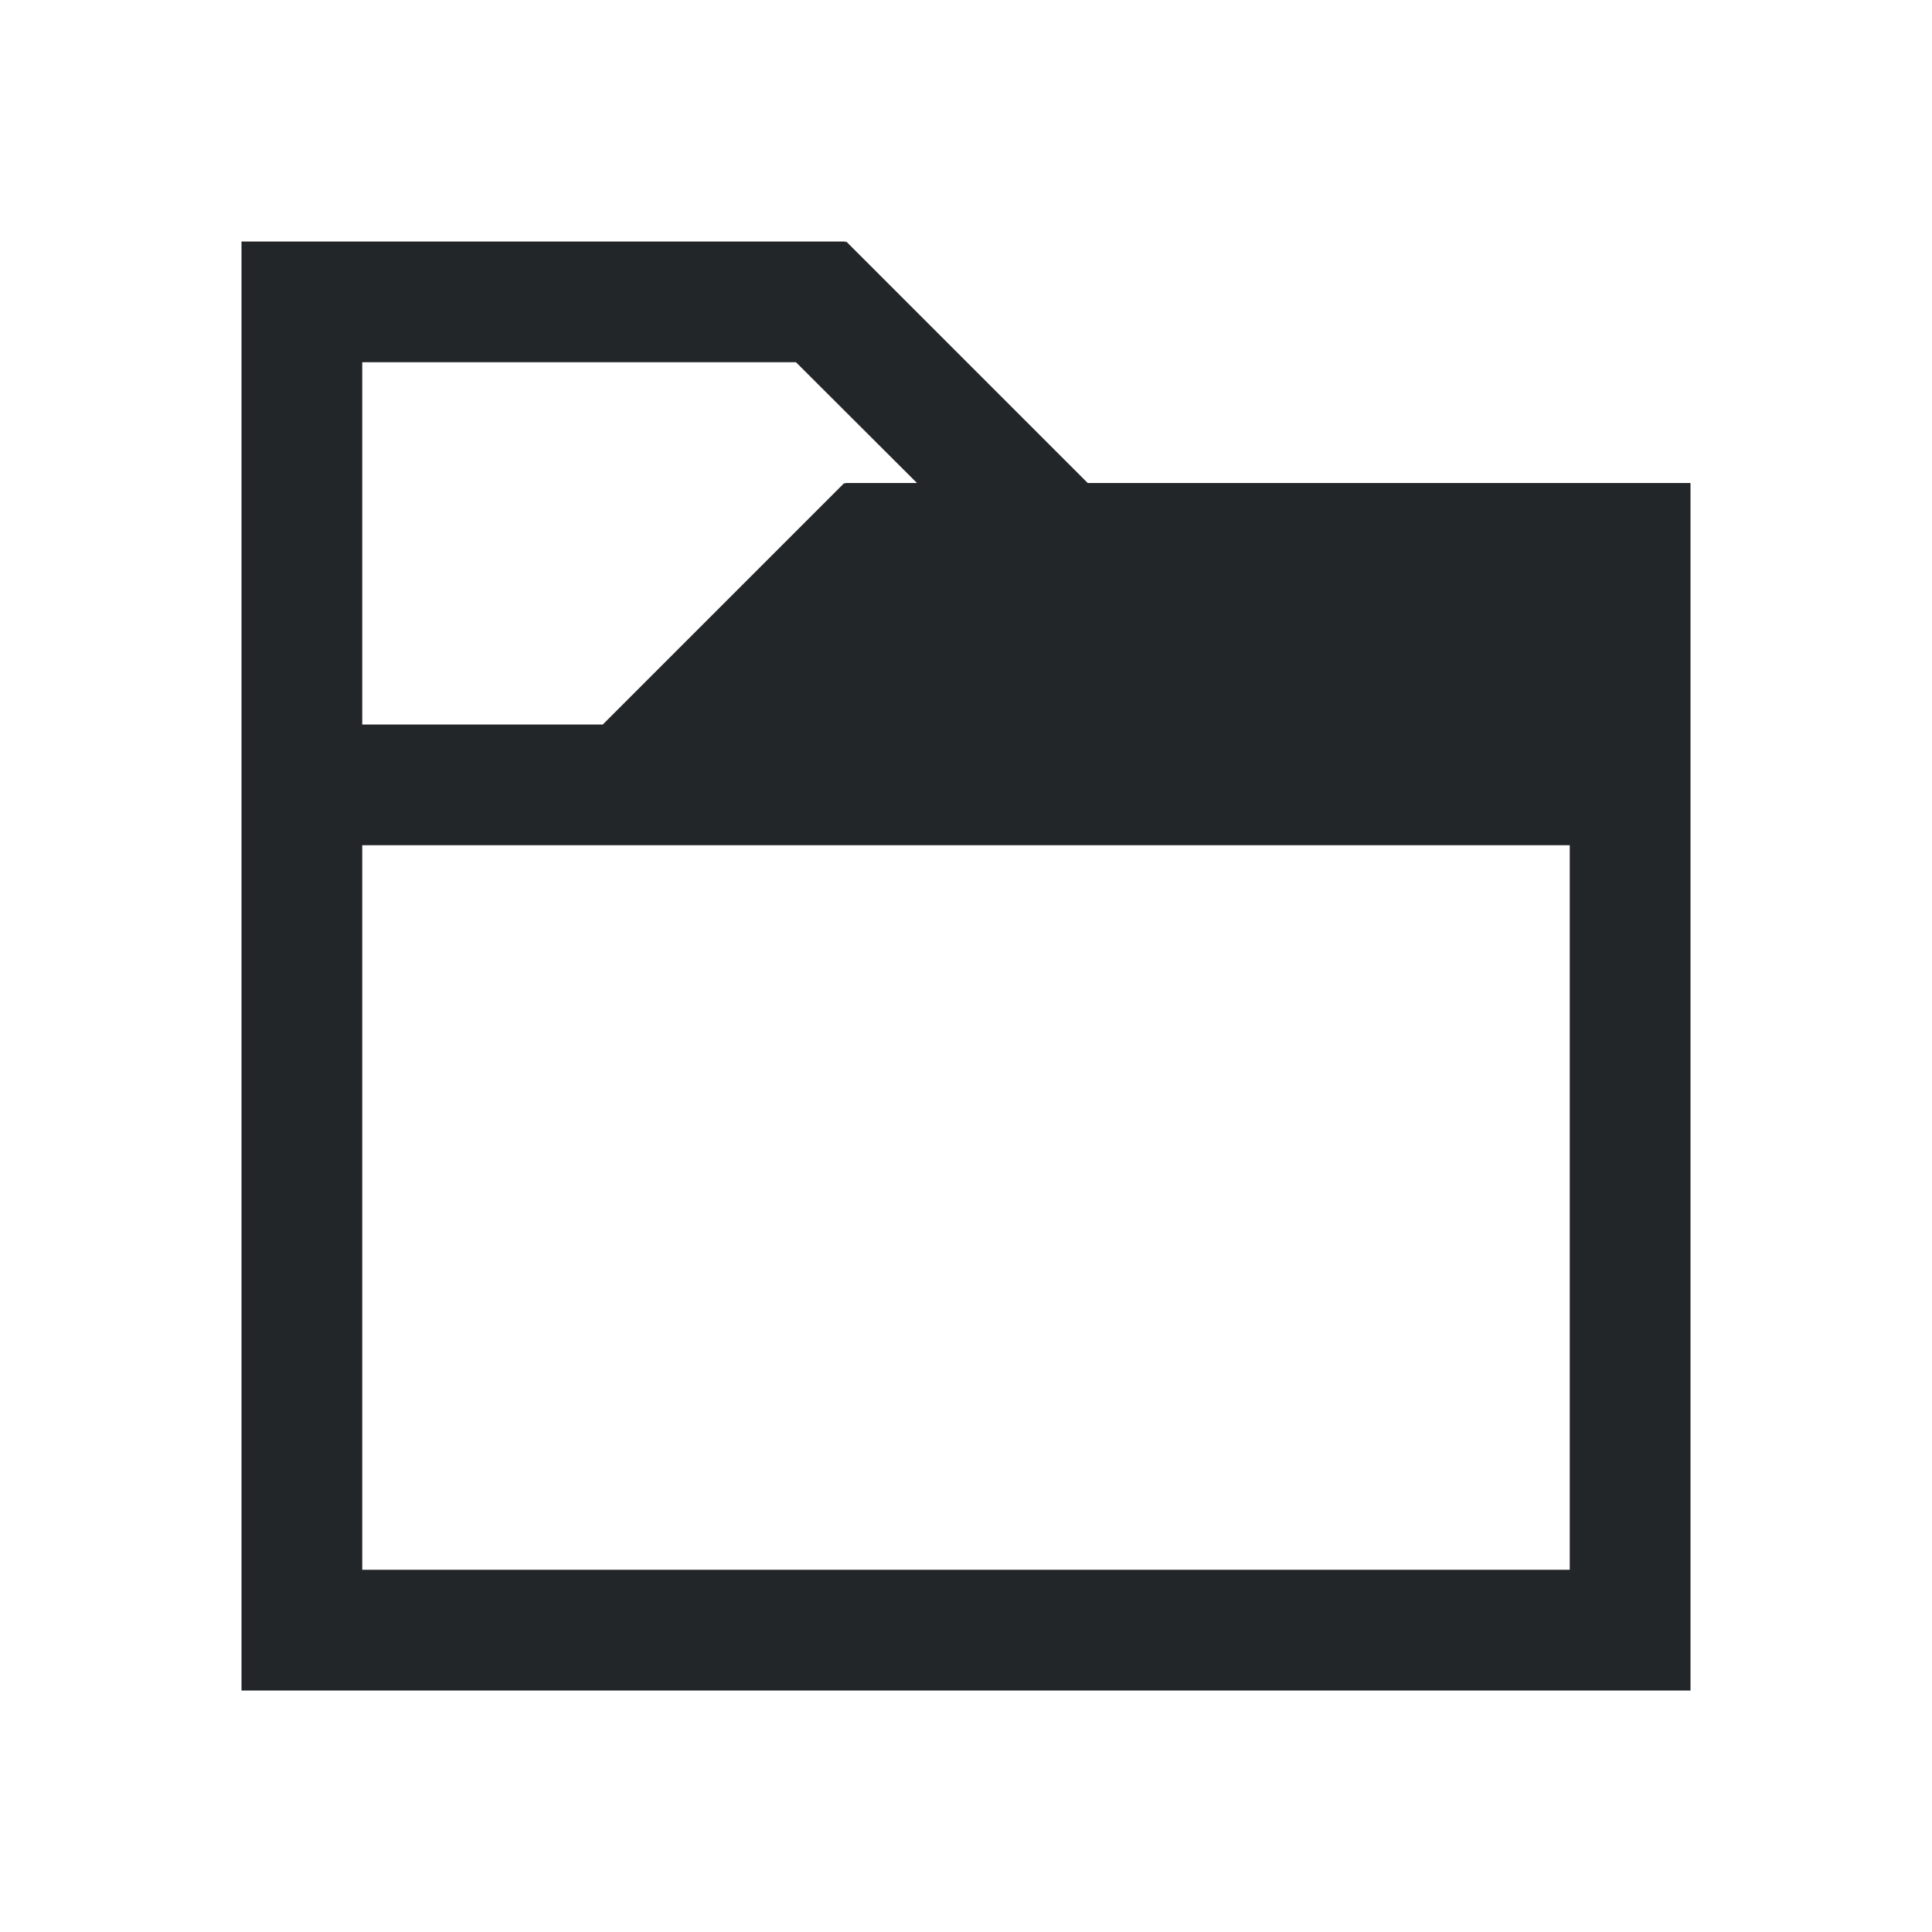
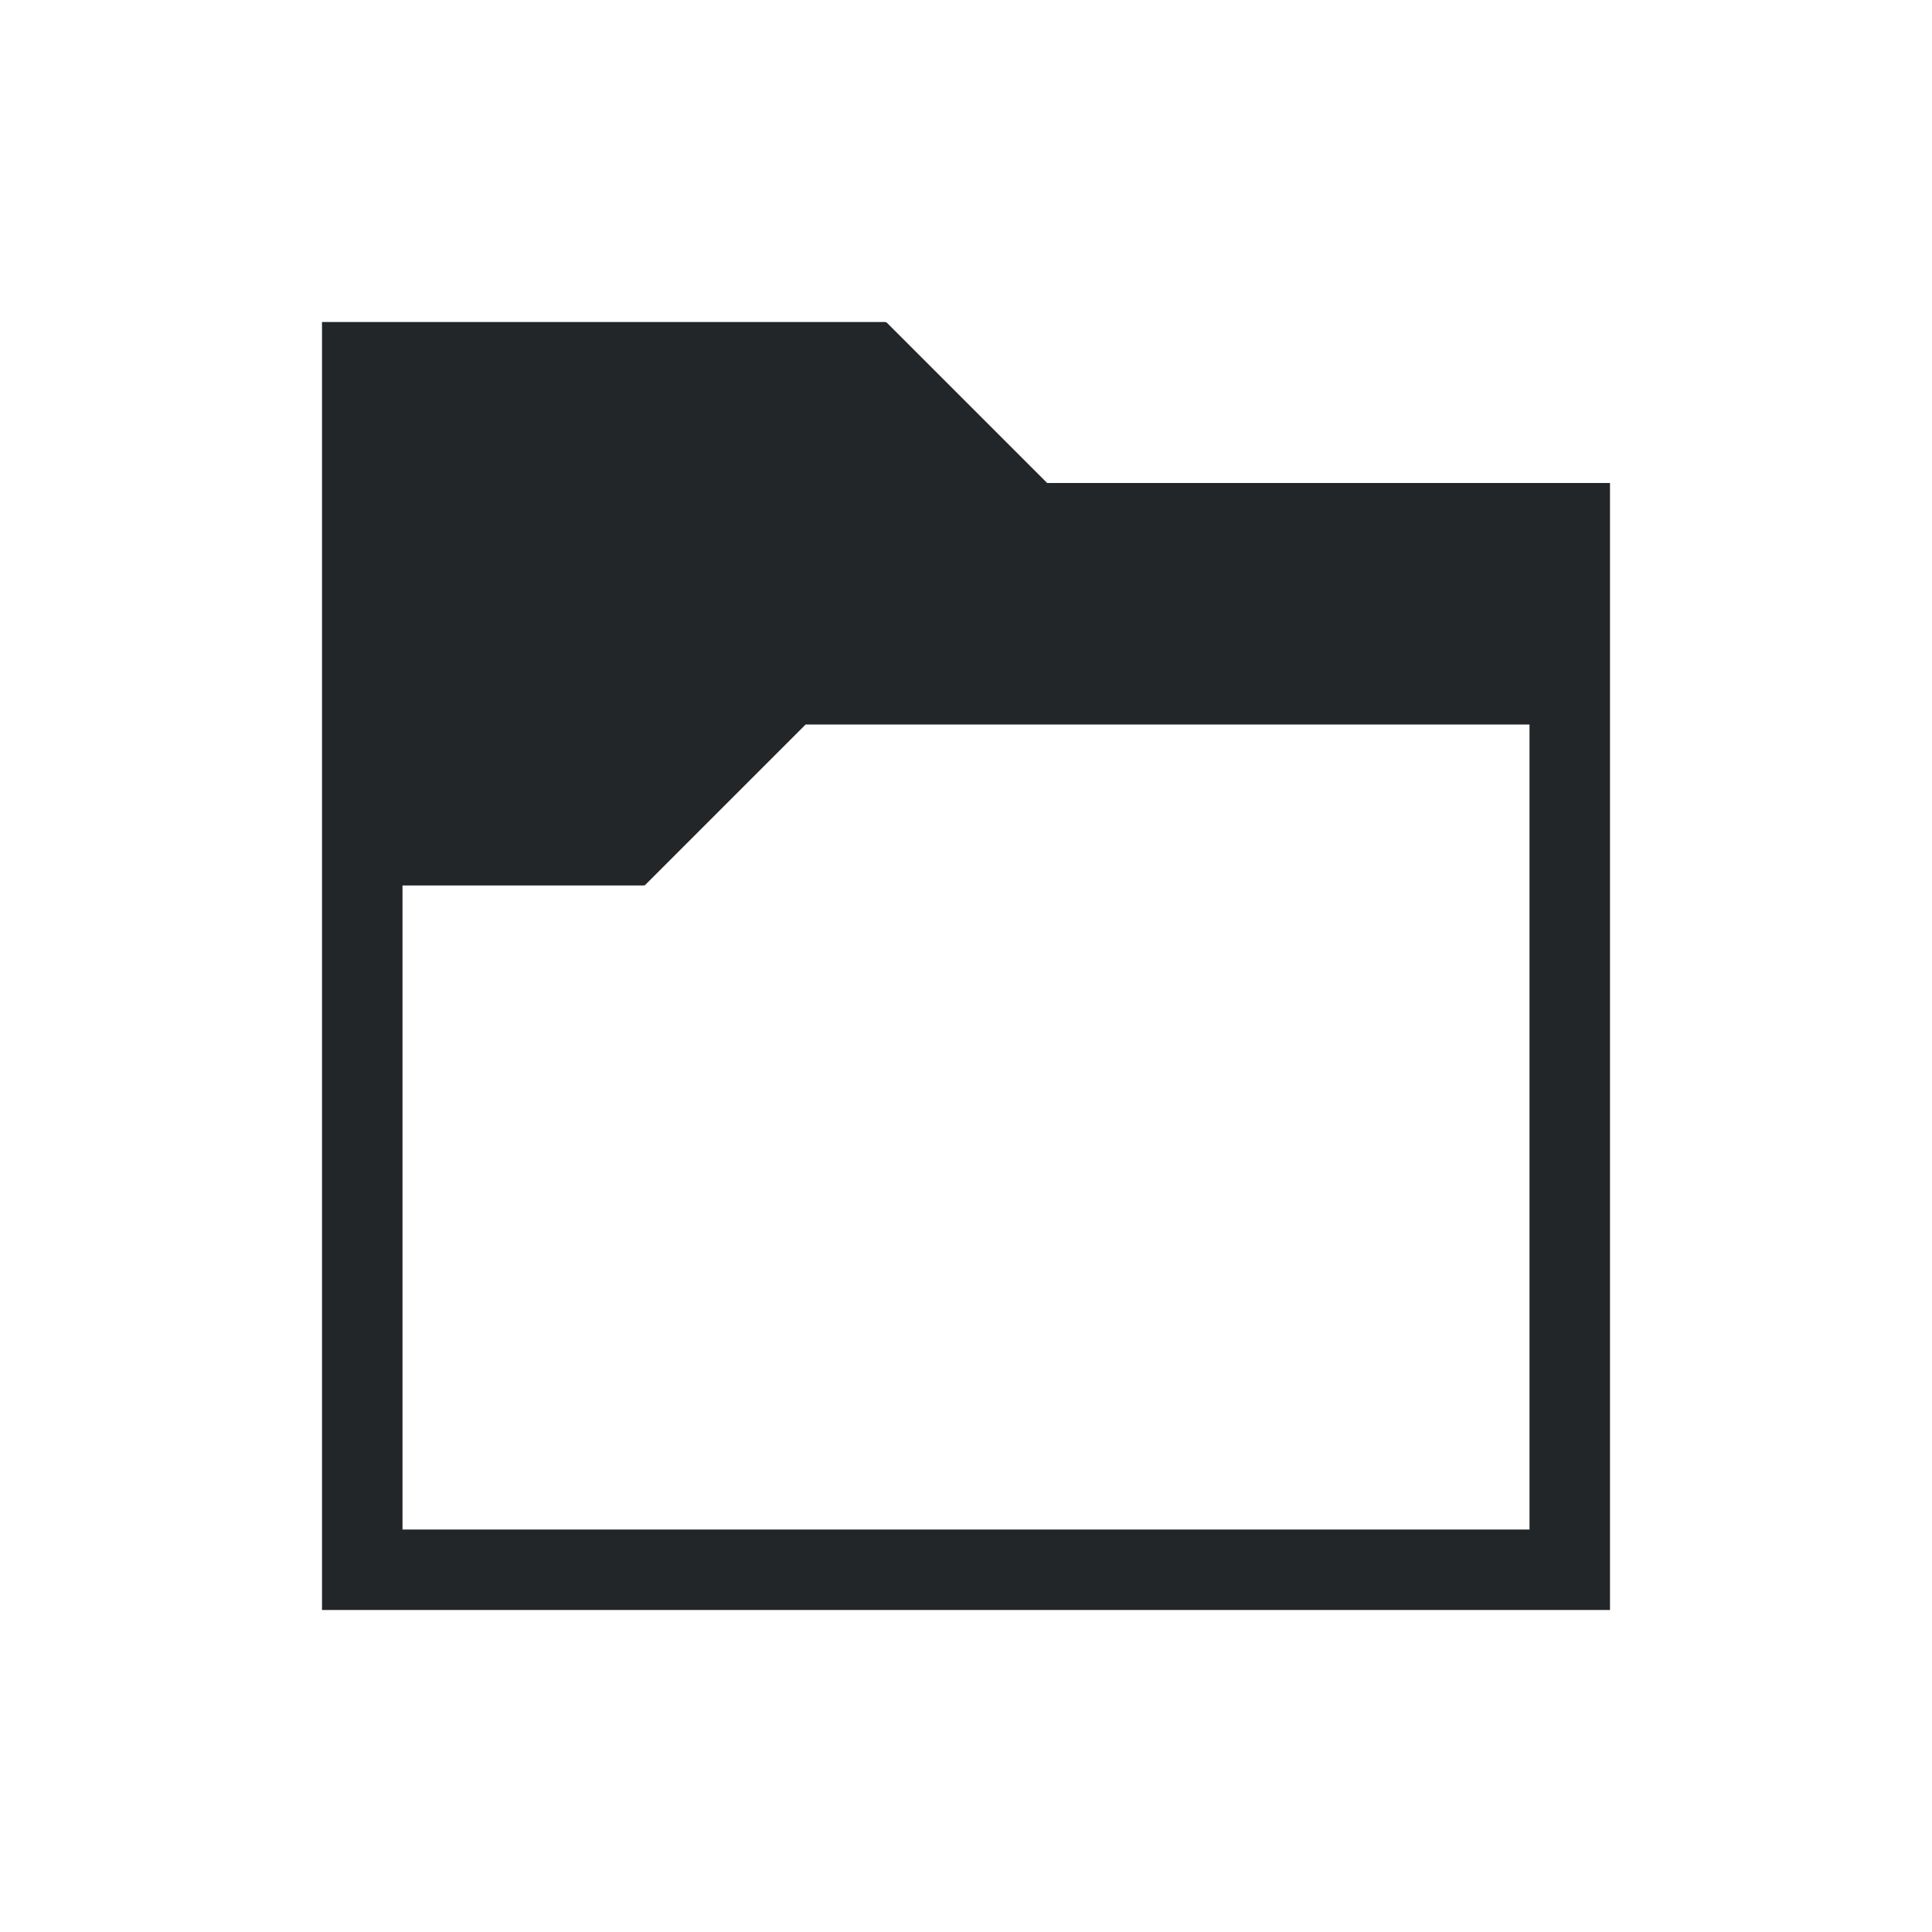
- <svg xmlns="http://www.w3.org/2000/svg" viewBox="0 0 16 16">
+ <svg xmlns="http://www.w3.org/2000/svg" viewBox="0 0 24 24" width="24" height="24">
  <defs id="defs3051">
    <style type="text/css" id="current-color-scheme">
      .ColorScheme-Text {
        color:#232629;
      }
      </style>
  </defs>
-   <path style="fill:currentColor;fill-opacity:1;stroke:none" d="M 2 2 L 2 3 L 2 6 L 2 7 L 2 13 L 2 14 L 14 14 L 14 13 L 14 6 L 14 5 L 14 4 L 9.008 4 L 7.008 2 L 7 2.008 L 7 2 L 3 2 L 2 2 z M 3 3 L 6.592 3 L 7.594 4 L 7 4 L 7 4.008 L 6.992 4 L 4.992 6 L 3 6 L 3 3 z M 3 7 L 13 7 L 13 13 L 3 13 L 3 7 z " class="ColorScheme-Text" />
+   <g transform="translate(1,1)">
+     <path style="fill:currentColor;fill-opacity:1;stroke:none" d="m3 3v1 15h1 15v-1-13h-6.992l-2-2-.008.008v-.008h-6-1m6.008 5h8.992v10h-14v-8h3v-.008l.008.008 2-2" class="ColorScheme-Text" />
+   </g>
</svg>
